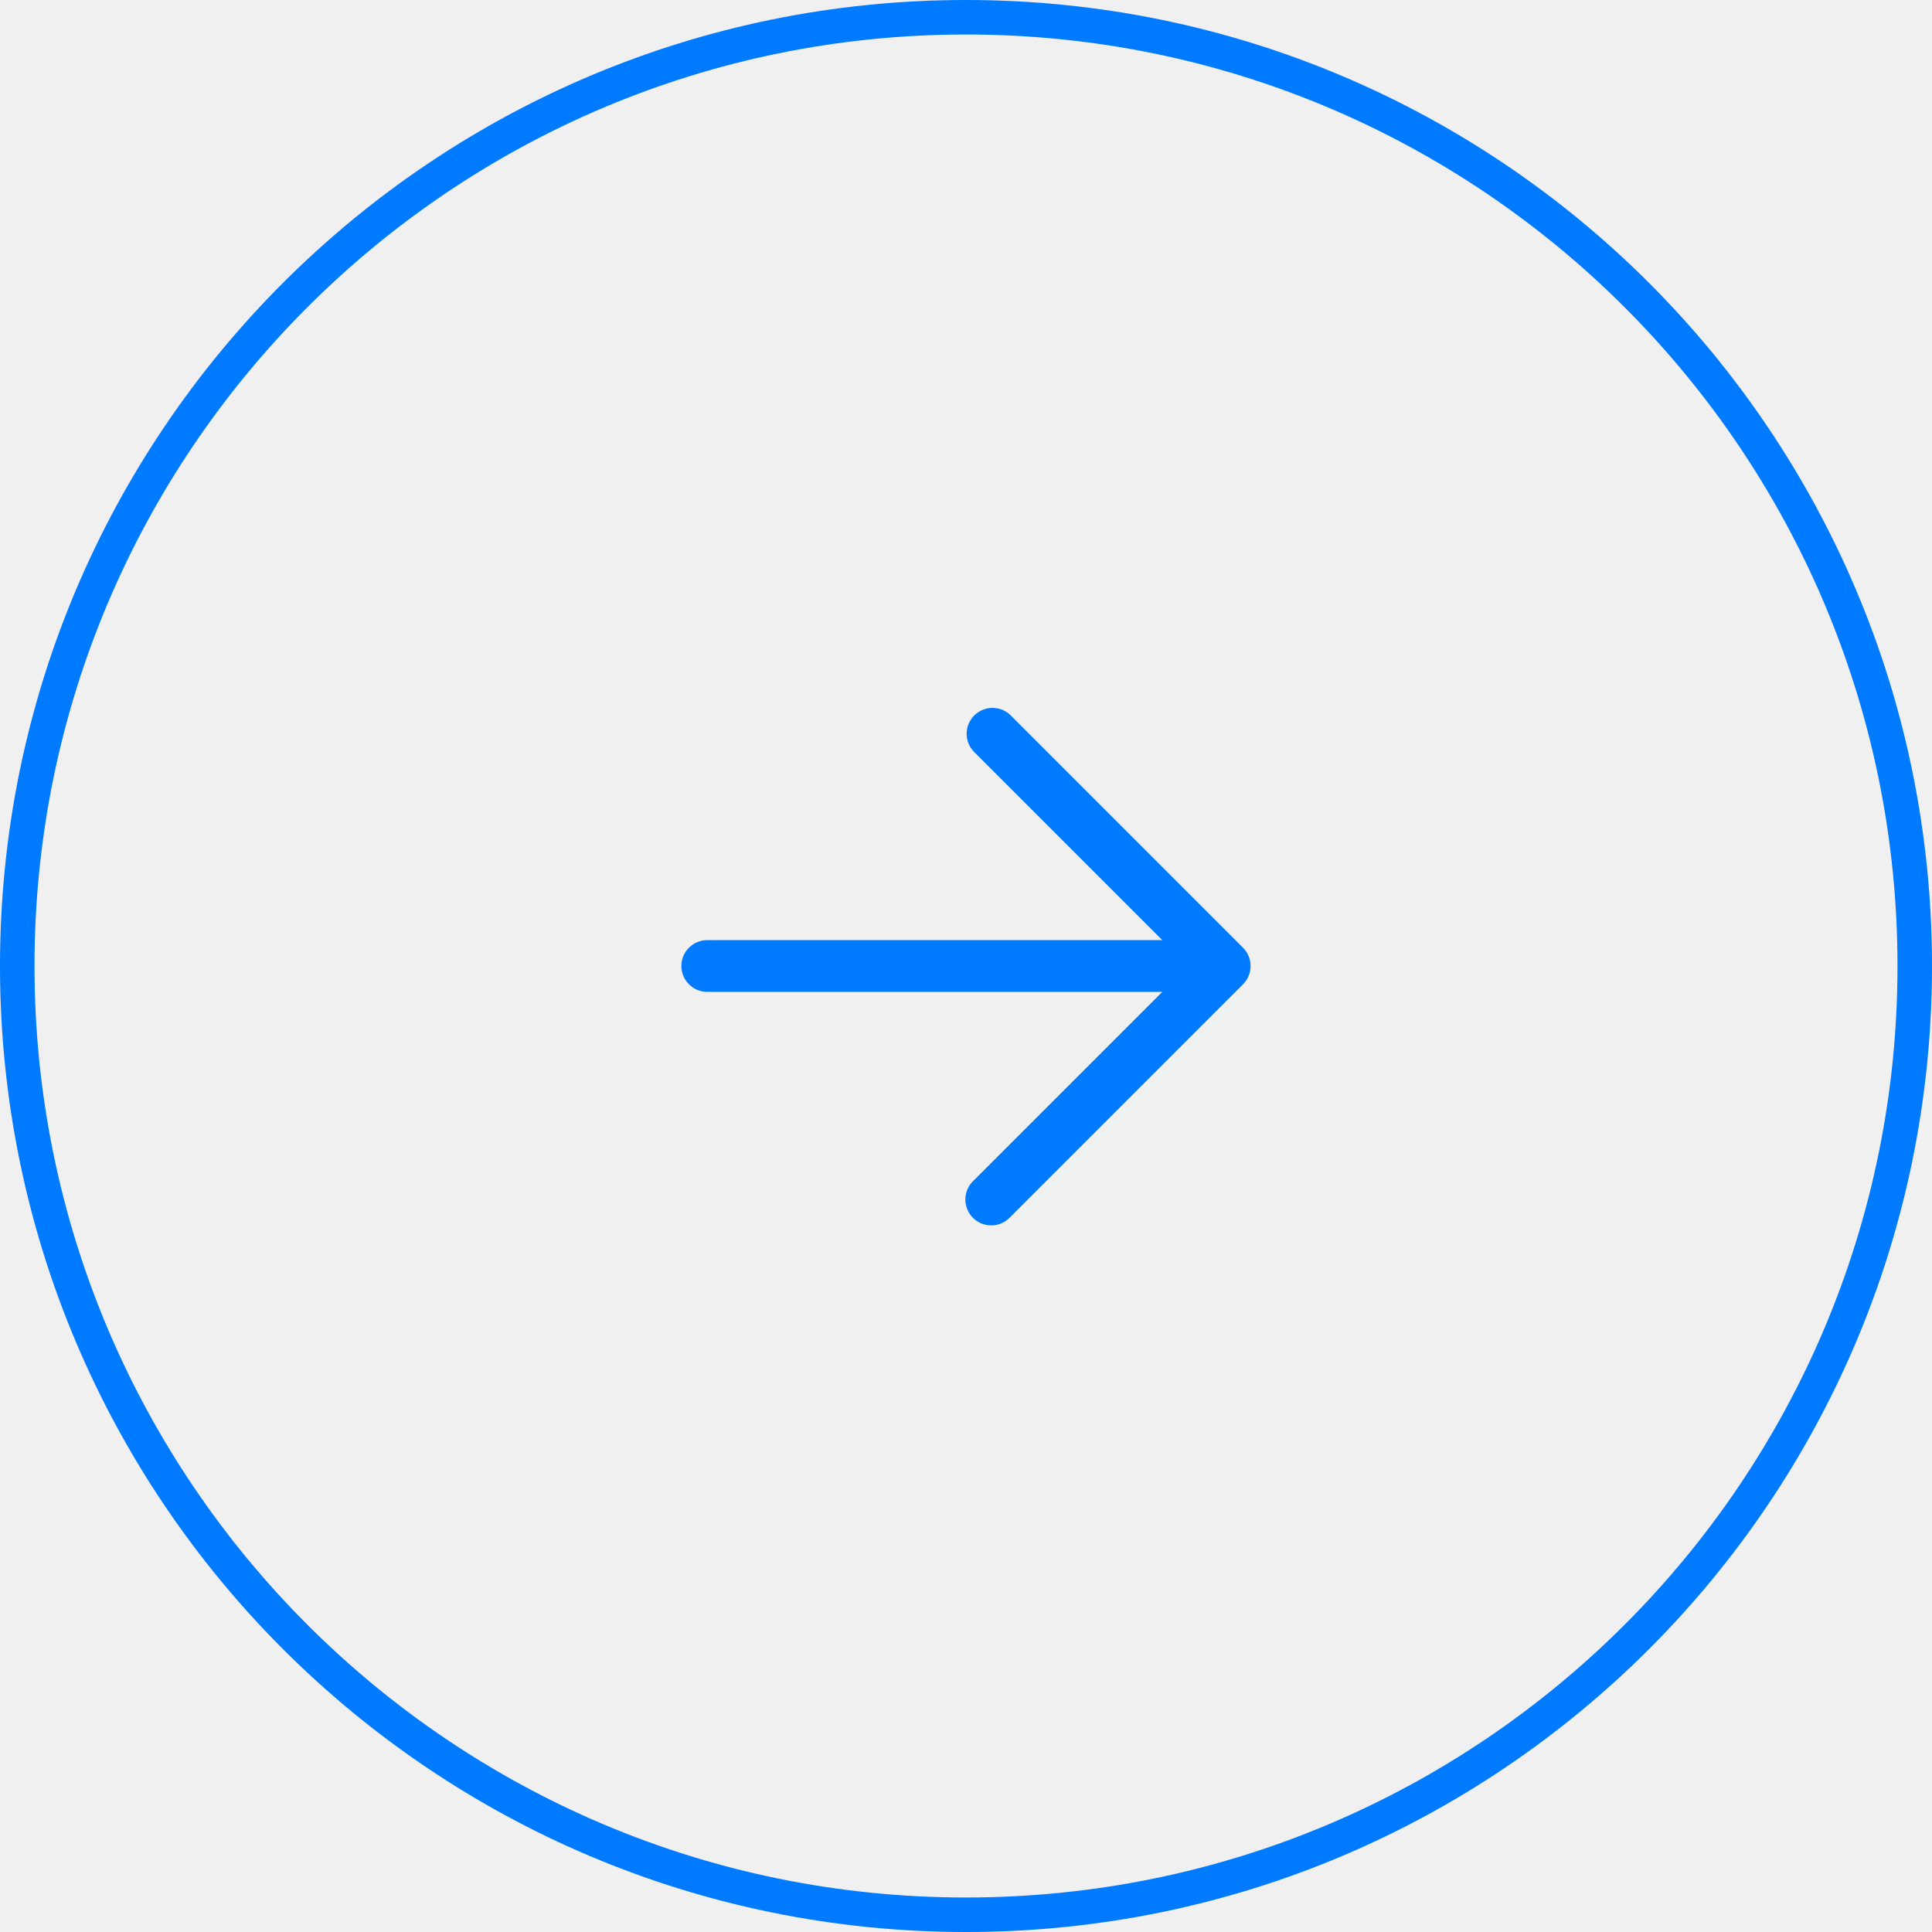
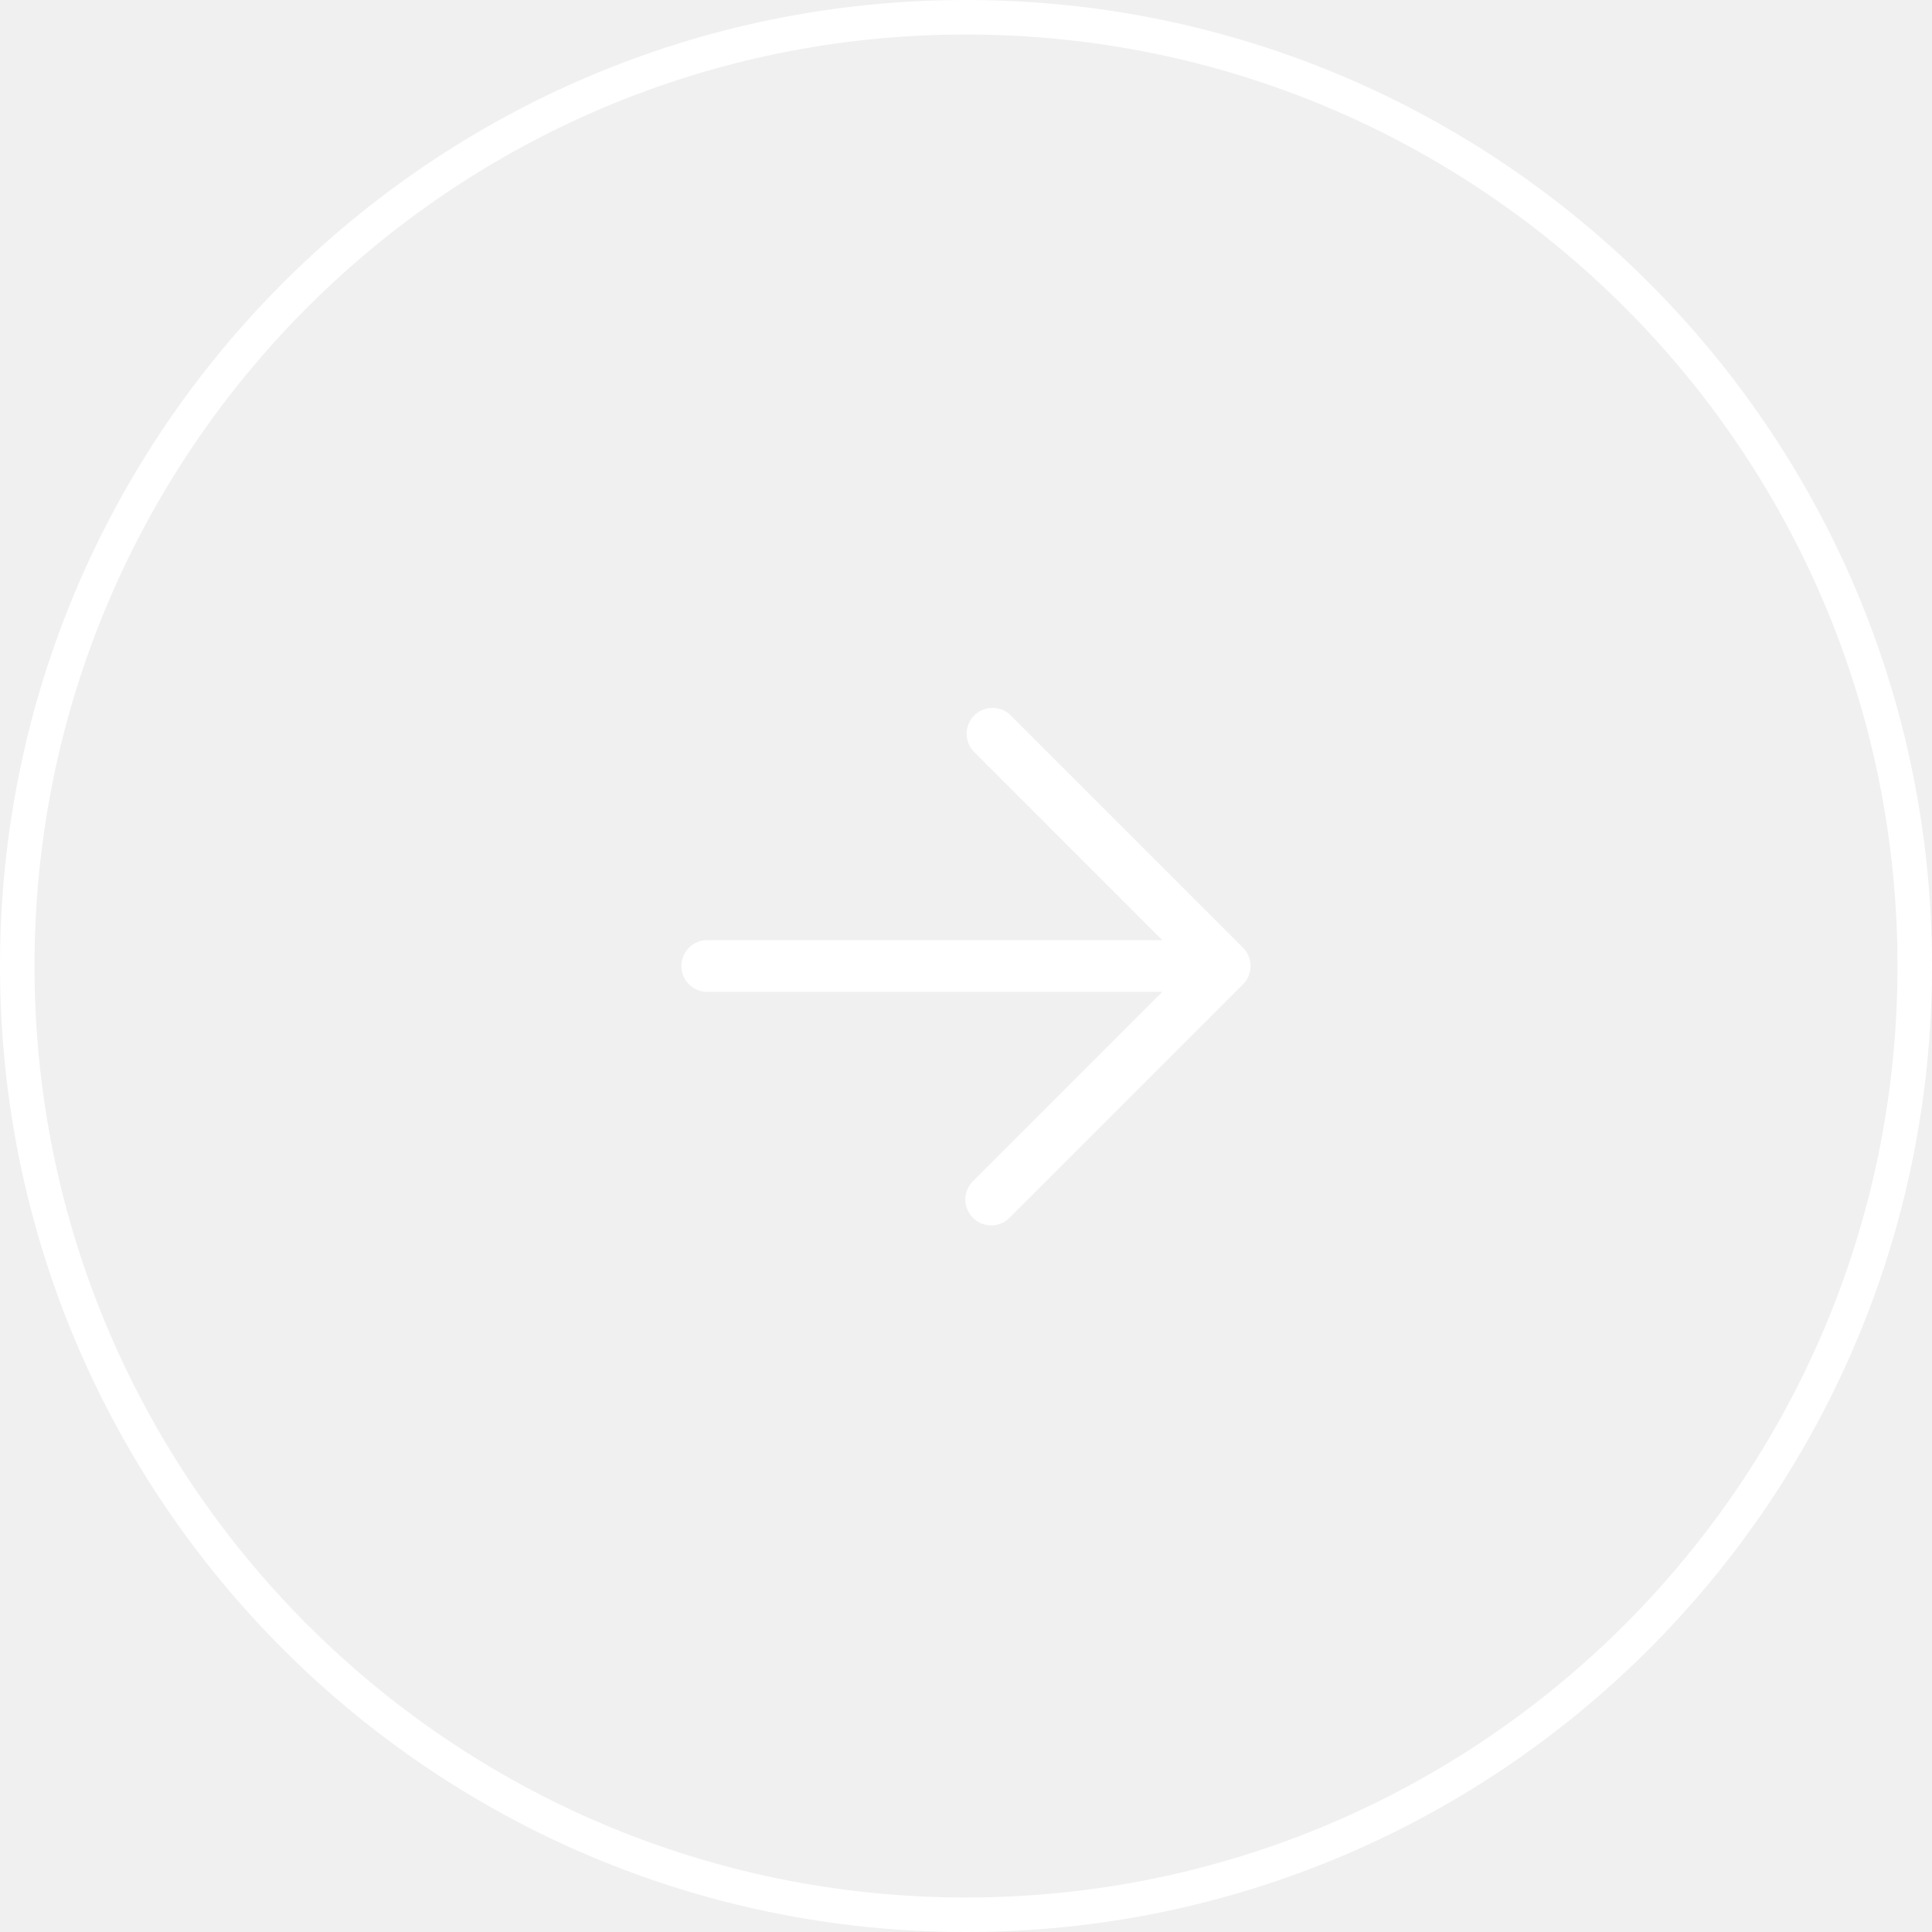
<svg xmlns="http://www.w3.org/2000/svg" width="56" height="56" viewBox="0 0 56 56" fill="none">
-   <path fill-rule="evenodd" clip-rule="evenodd" d="M19.75 28C19.75 27.801 19.829 27.61 19.97 27.47C20.11 27.329 20.301 27.25 20.5 27.25H33.69L28.22 21.78C28.087 21.638 28.015 21.45 28.019 21.256C28.022 21.061 28.101 20.876 28.238 20.738C28.376 20.601 28.561 20.522 28.756 20.519C28.95 20.515 29.138 20.587 29.28 20.72L36.03 27.47C36.17 27.611 36.249 27.801 36.249 28C36.249 28.199 36.17 28.389 36.03 28.53L29.28 35.28C29.211 35.354 29.128 35.413 29.037 35.454C28.945 35.495 28.845 35.517 28.744 35.519C28.644 35.52 28.544 35.502 28.45 35.464C28.357 35.426 28.272 35.37 28.201 35.299C28.13 35.228 28.074 35.143 28.036 35.05C27.998 34.956 27.98 34.856 27.981 34.755C27.983 34.655 28.005 34.556 28.046 34.464C28.087 34.371 28.146 34.289 28.22 34.22L33.69 28.75H20.5C20.301 28.75 20.11 28.671 19.97 28.53C19.829 28.39 19.75 28.199 19.75 28Z" fill="#007aff" />
-   <rect x="0.5" y="0.5" width="55" height="55" rx="27.5" stroke="#007aff" />
+   <path fill-rule="evenodd" clip-rule="evenodd" d="M19.75 28C19.75 27.801 19.829 27.61 19.97 27.47C20.11 27.329 20.301 27.25 20.5 27.25H33.69L28.22 21.78C28.087 21.638 28.015 21.45 28.019 21.256C28.022 21.061 28.101 20.876 28.238 20.738C28.376 20.601 28.561 20.522 28.756 20.519C28.95 20.515 29.138 20.587 29.28 20.72L36.03 27.47C36.17 27.611 36.249 27.801 36.249 28C36.249 28.199 36.17 28.389 36.03 28.53L29.28 35.28C29.211 35.354 29.128 35.413 29.037 35.454C28.945 35.495 28.845 35.517 28.744 35.519C28.644 35.52 28.544 35.502 28.45 35.464C28.357 35.426 28.272 35.37 28.201 35.299C28.13 35.228 28.074 35.143 28.036 35.05C27.998 34.956 27.98 34.856 27.981 34.755C27.983 34.655 28.005 34.556 28.046 34.464C28.087 34.371 28.146 34.289 28.22 34.22L33.69 28.75H20.5C20.301 28.75 20.11 28.671 19.97 28.53C19.829 28.39 19.75 28.199 19.75 28Z" fill="#FFFFFF" />
+   <rect x="0.5" y="0.5" width="55" height="55" rx="27.5" stroke="#FFFFFF" />
</svg>
